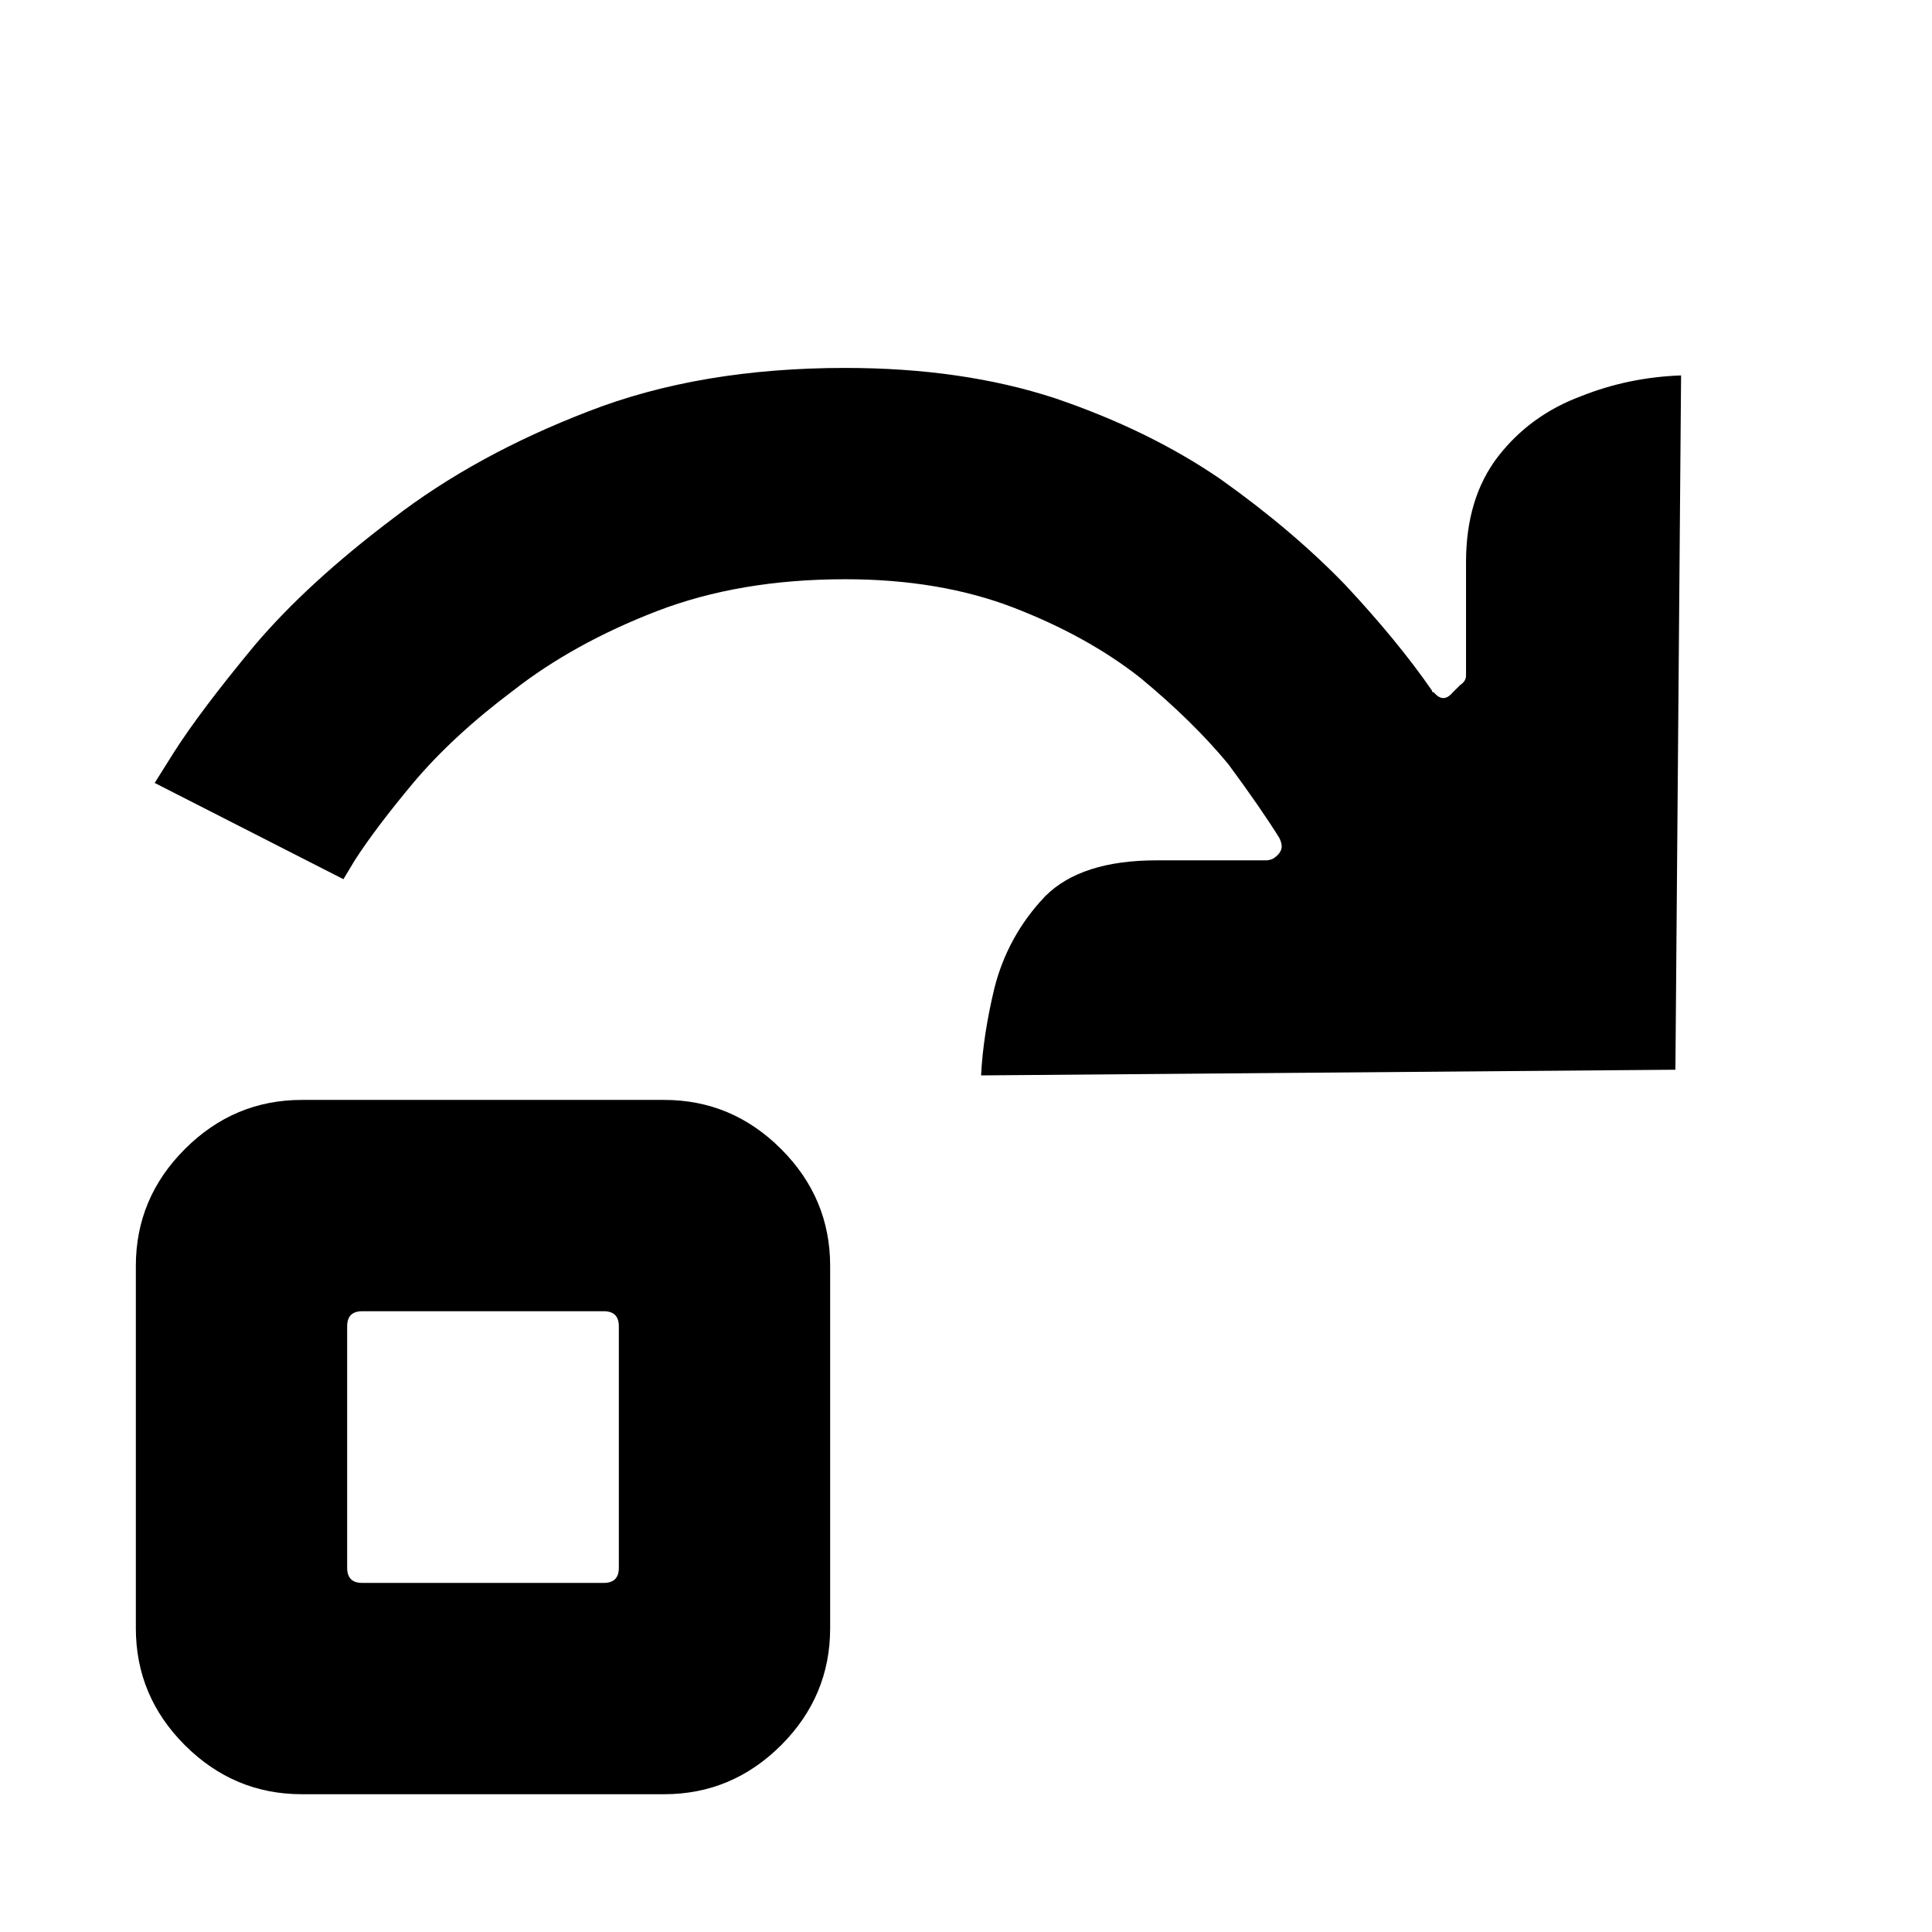
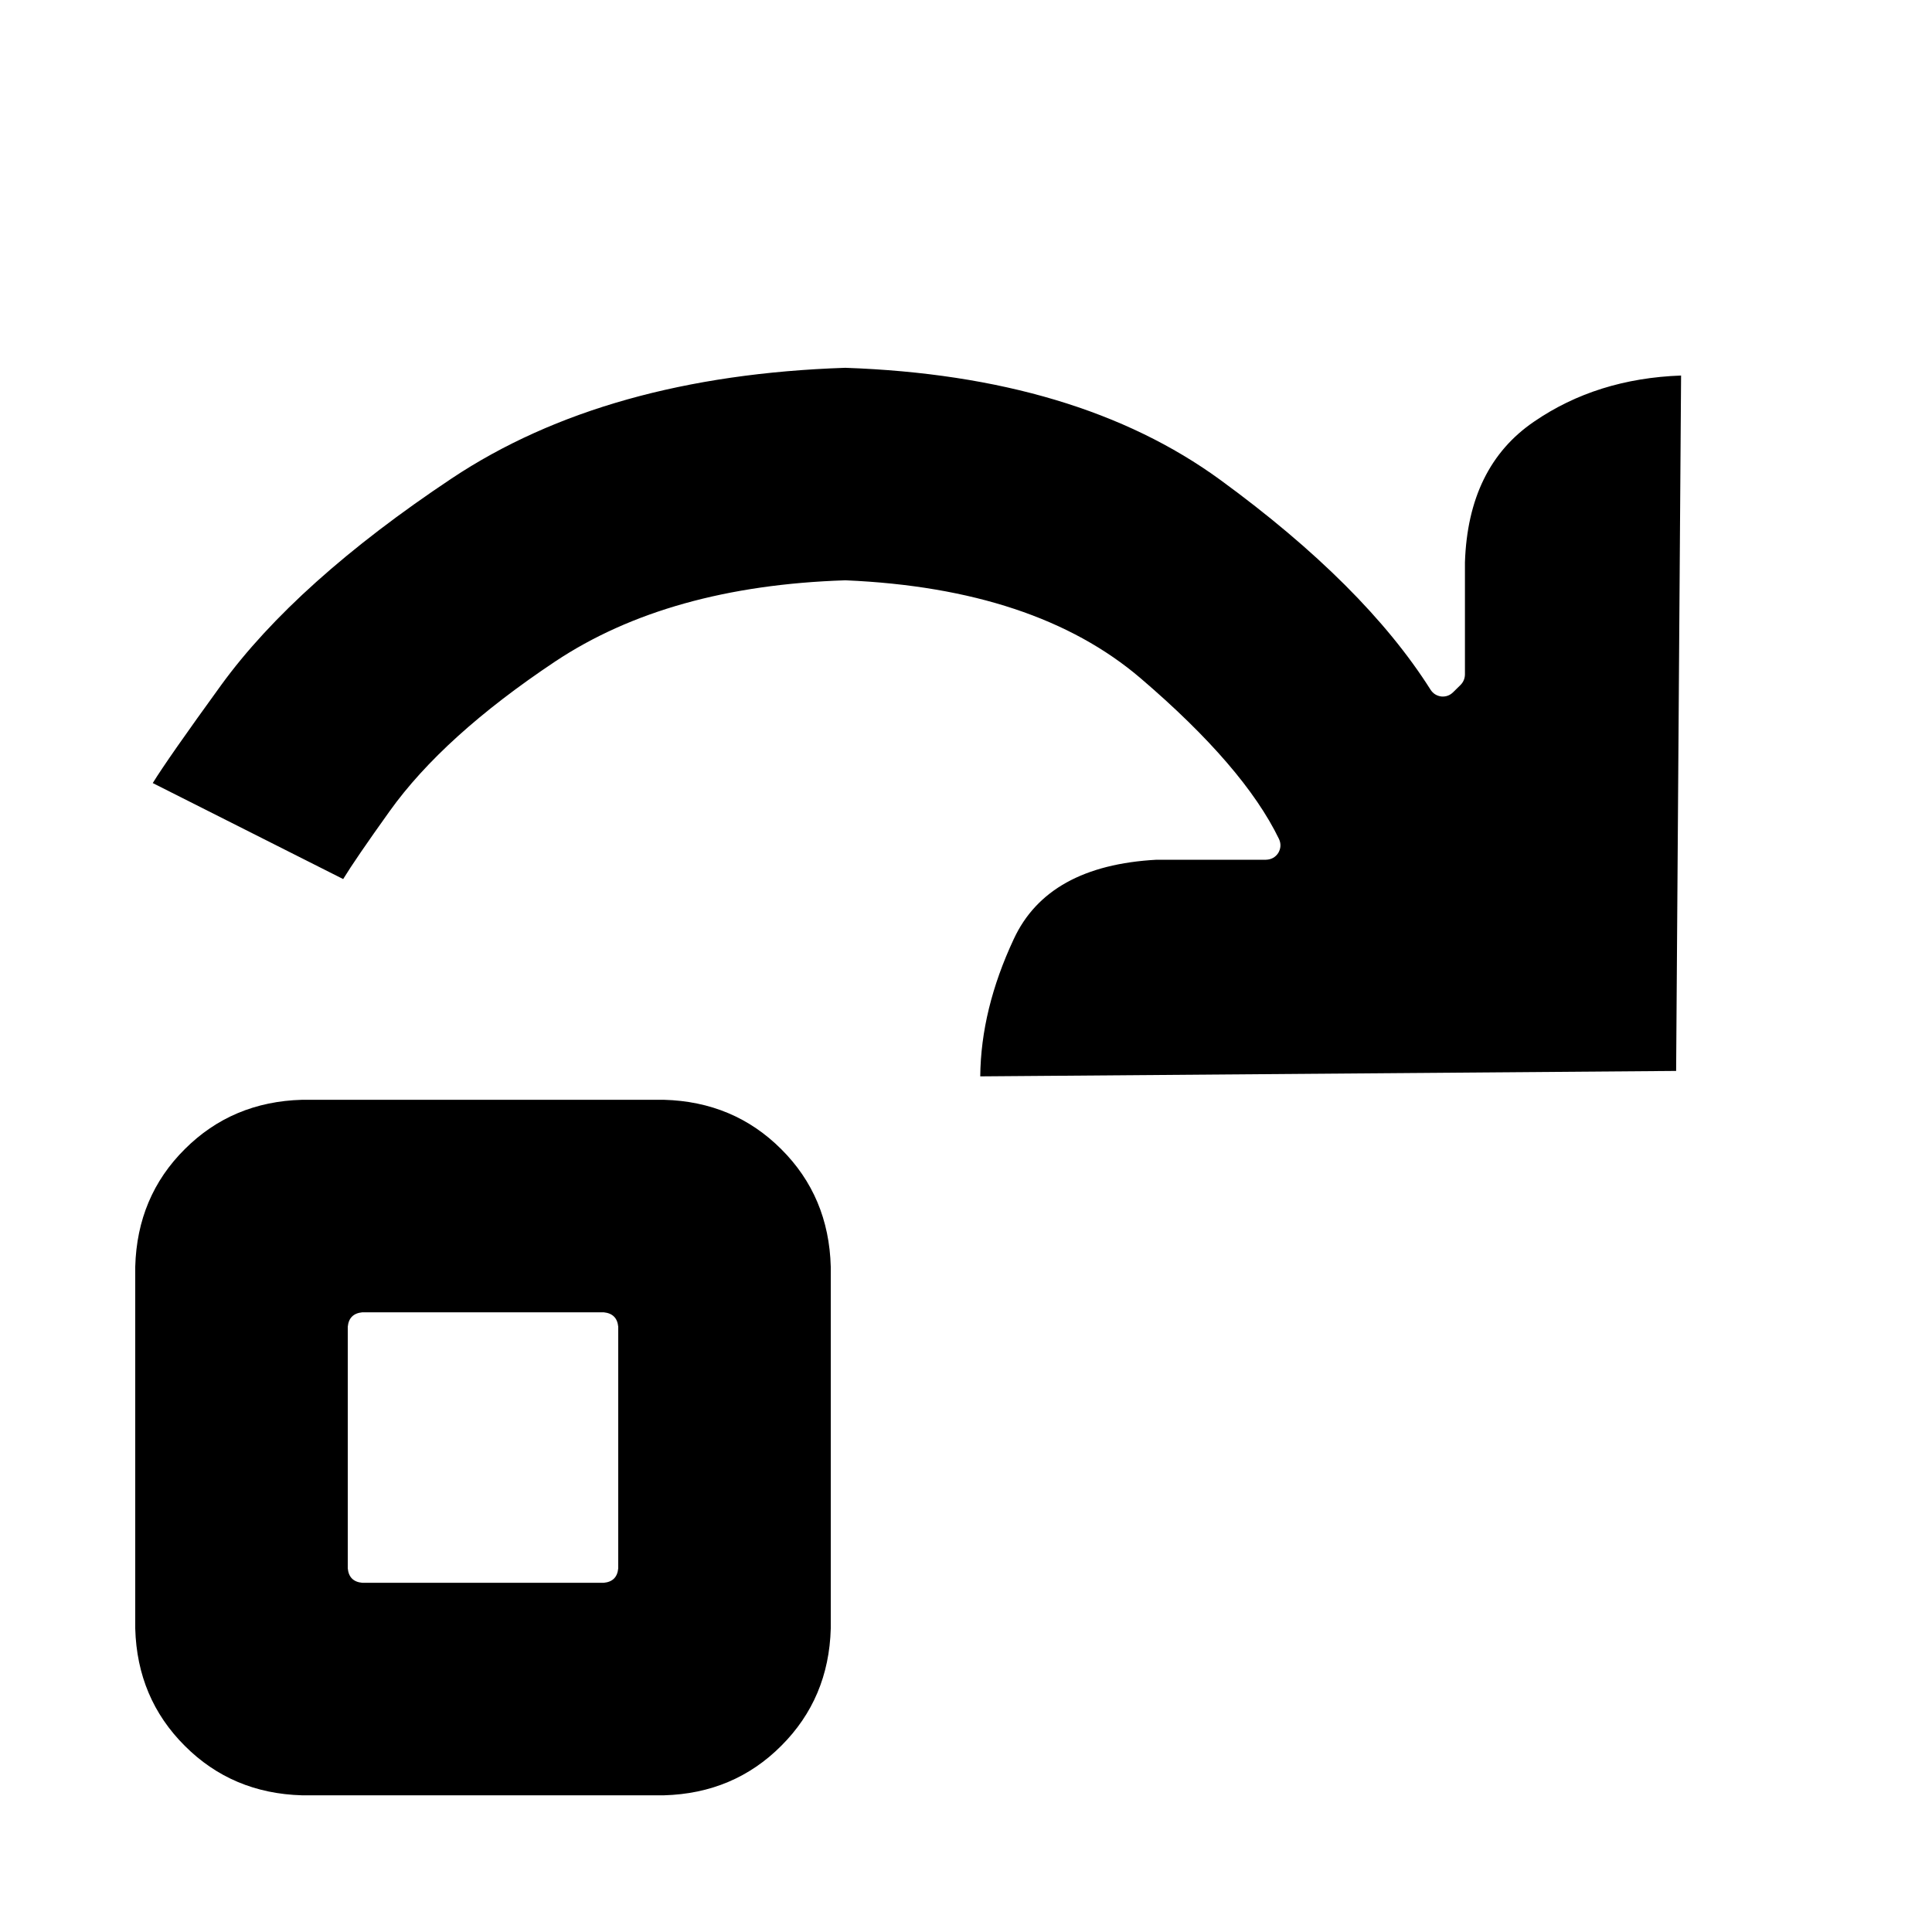
<svg xmlns="http://www.w3.org/2000/svg" viewBox="0 0 16 16" width="16" height="16">
-   <path fill="currentColor" d="M7.0 3.047Q7.969 3.047 8.734 3.297Q9.516 3.562 10.109 3.969Q10.703 4.391 11.141 4.844Q11.578 5.312 11.859 5.719Q11.859 5.734 11.875 5.734Q11.953 5.828 12.031 5.734L12.094 5.672Q12.141 5.641 12.141 5.594V4.656Q12.141 4.125 12.406 3.781Q12.672 3.438 13.094 3.281Q13.484 3.125 13.922 3.109L13.875 8.859L8.125 8.906Q8.141 8.578 8.234 8.188Q8.344 7.75 8.656 7.422Q8.953 7.125 9.578 7.125H10.484Q10.516 7.125 10.547 7.109Q10.594 7.078 10.609 7.039Q10.625 7.0 10.594 6.938Q10.438 6.688 10.172 6.328Q9.875 5.969 9.438 5.609Q9.0 5.266 8.391 5.031Q7.781 4.797 7.0 4.797Q6.125 4.797 5.438 5.062Q4.75 5.328 4.25 5.719Q3.75 6.094 3.422 6.484Q3.109 6.859 2.938 7.125L2.844 7.281L1.281 6.484L1.438 6.234Q1.656 5.891 2.109 5.344Q2.547 4.828 3.25 4.297Q3.938 3.766 4.875 3.406Q5.797 3.047 7.0 3.047ZM2.5 9.109H5.5Q6.062 9.109 6.469 9.516Q6.875 9.922 6.875 10.484V13.484Q6.875 14.047 6.469 14.453Q6.062 14.859 5.5 14.859H2.5Q1.938 14.859 1.531 14.453Q1.125 14.047 1.125 13.484V10.484Q1.125 9.922 1.531 9.516Q1.938 9.109 2.5 9.109ZM3.0 10.859Q2.875 10.859 2.875 10.984V12.984Q2.875 13.109 3.0 13.109H5.0Q5.125 13.109 5.125 12.984V10.984Q5.125 10.859 5.0 10.859Z" />
+   <path fill="currentColor" d="M1.12 13.485L1.12 13.488L1.12 13.487Q1.12 13.486 1.12 13.485ZM1.12 10.492L1.12 10.488L1.12 10.49Q1.12 10.491 1.12 10.492ZM1.12 13.487L1.12 10.49Q1.136 9.909 1.53 9.517Q1.923 9.124 2.502 9.108L5.498 9.108Q6.077 9.124 6.47 9.517Q6.864 9.909 6.88 10.49L6.88 13.487Q6.864 14.065 6.47 14.458Q6.077 14.852 5.498 14.868L2.502 14.868Q1.923 14.852 1.53 14.458Q1.136 14.065 1.12 13.487ZM1.265 6.485Q1.391 6.281 1.832 5.673Q2.453 4.82 3.741 3.962Q5.018 3.112 7 3.046Q8.926 3.113 10.107 3.975Q11.3 4.846 11.848 5.713Q11.879 5.76 11.936 5.768Q11.993 5.773 12.034 5.733L12.097 5.671Q12.131 5.635 12.132 5.586L12.132 4.658Q12.158 3.864 12.704 3.492Q13.224 3.135 13.922 3.11L13.881 8.869L8.118 8.914Q8.123 8.359 8.396 7.776Q8.678 7.169 9.578 7.12L10.484 7.12Q10.55 7.118 10.586 7.064Q10.619 7.007 10.592 6.948Q10.302 6.349 9.446 5.617Q8.576 4.874 7.005 4.806Q7.001 4.806 6.996 4.806Q5.536 4.854 4.598 5.478Q3.671 6.096 3.226 6.719Q2.944 7.113 2.842 7.28L1.265 6.485ZM2.5 14.868L2.503 14.868Q2.503 14.868 2.502 14.868L2.5 14.868ZM2.5 9.108L2.502 9.108Q2.502 9.108 2.503 9.108L2.5 9.108ZM2.88 12.988Q2.89 13.098 3 13.108L5 13.108Q5.11 13.098 5.12 12.988L5.12 10.988Q5.11 10.879 5 10.868L3 10.868Q2.89 10.879 2.88 10.988L2.88 12.988ZM5.497 14.868L5.5 14.868L5.498 14.868Q5.497 14.868 5.497 14.868ZM5.497 9.108Q5.498 9.108 5.498 9.108L5.5 9.108L5.497 9.108ZM6.88 13.488L6.88 13.485Q6.88 13.486 6.88 13.487L6.88 13.488ZM6.88 10.49L6.88 10.488L6.88 10.492Q6.88 10.491 6.88 10.49ZM6.996 3.046Q6.998 3.046 7 3.046Q7.002 3.046 7.004 3.046L6.996 3.046ZM9.574 7.12L9.578 7.12Q9.579 7.12 9.581 7.12L9.574 7.12ZM12.132 4.66Q12.132 4.659 12.132 4.658L12.132 4.656L12.132 4.66Z" />
</svg>
